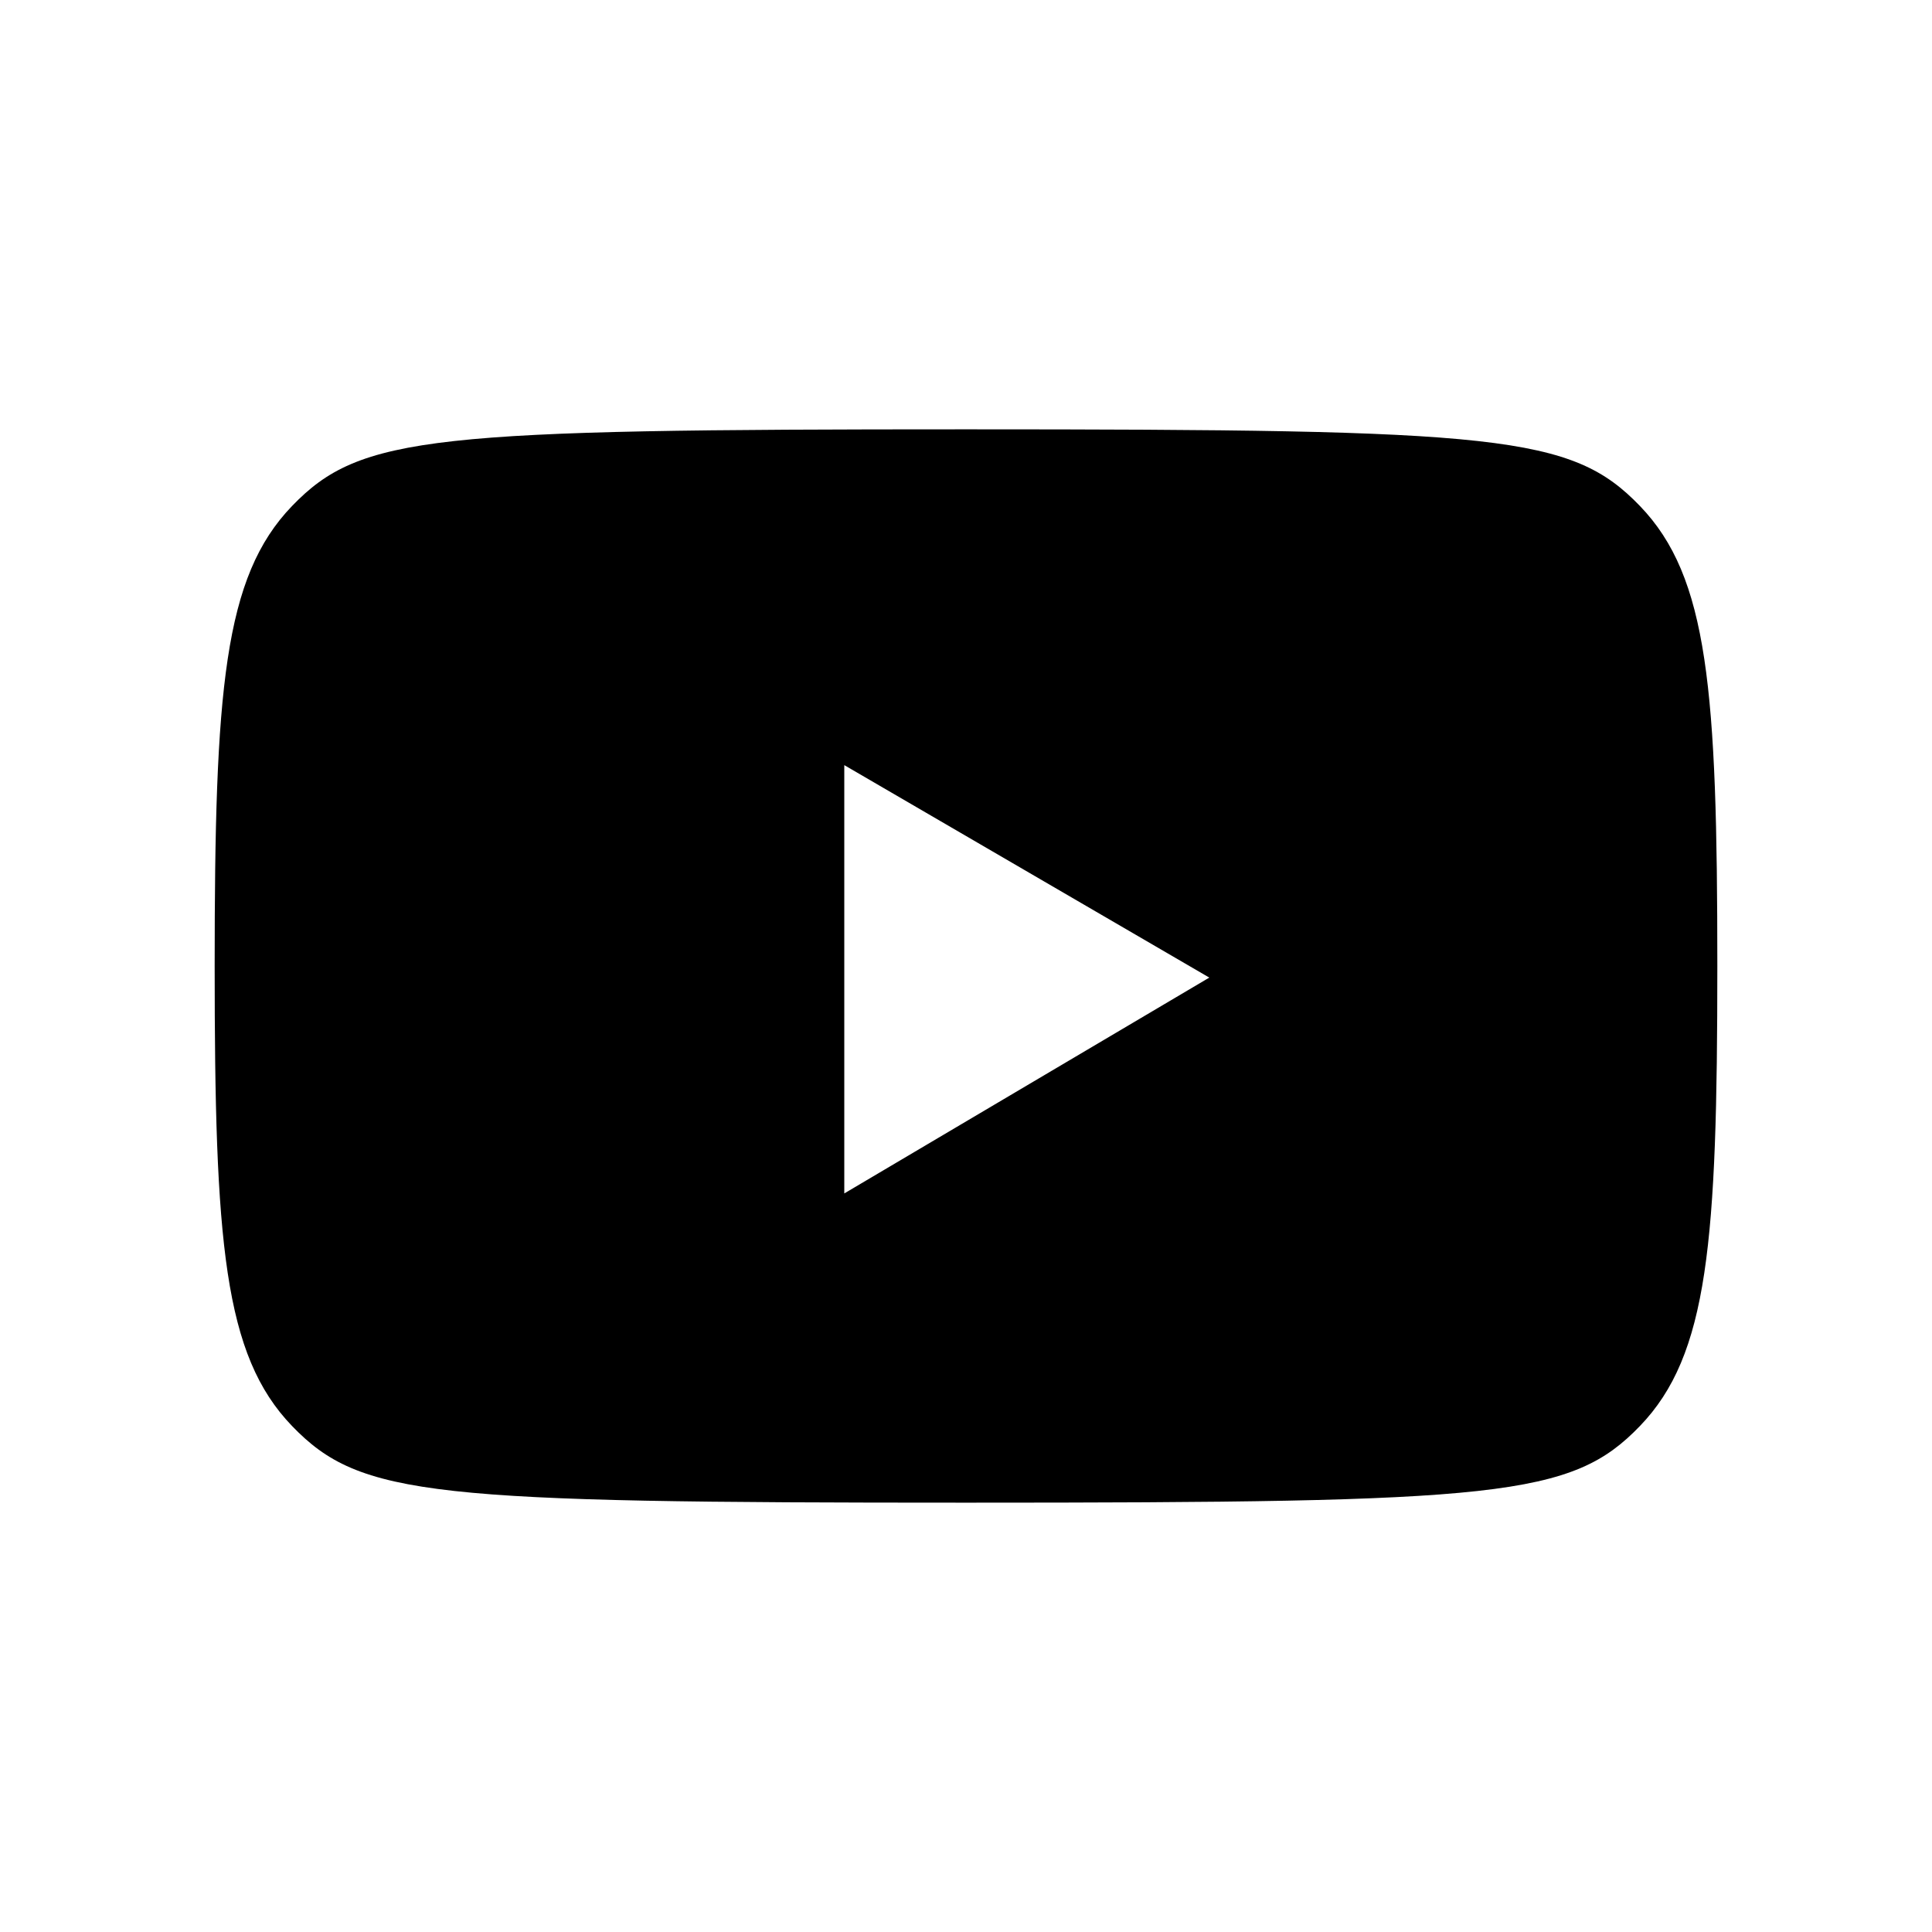
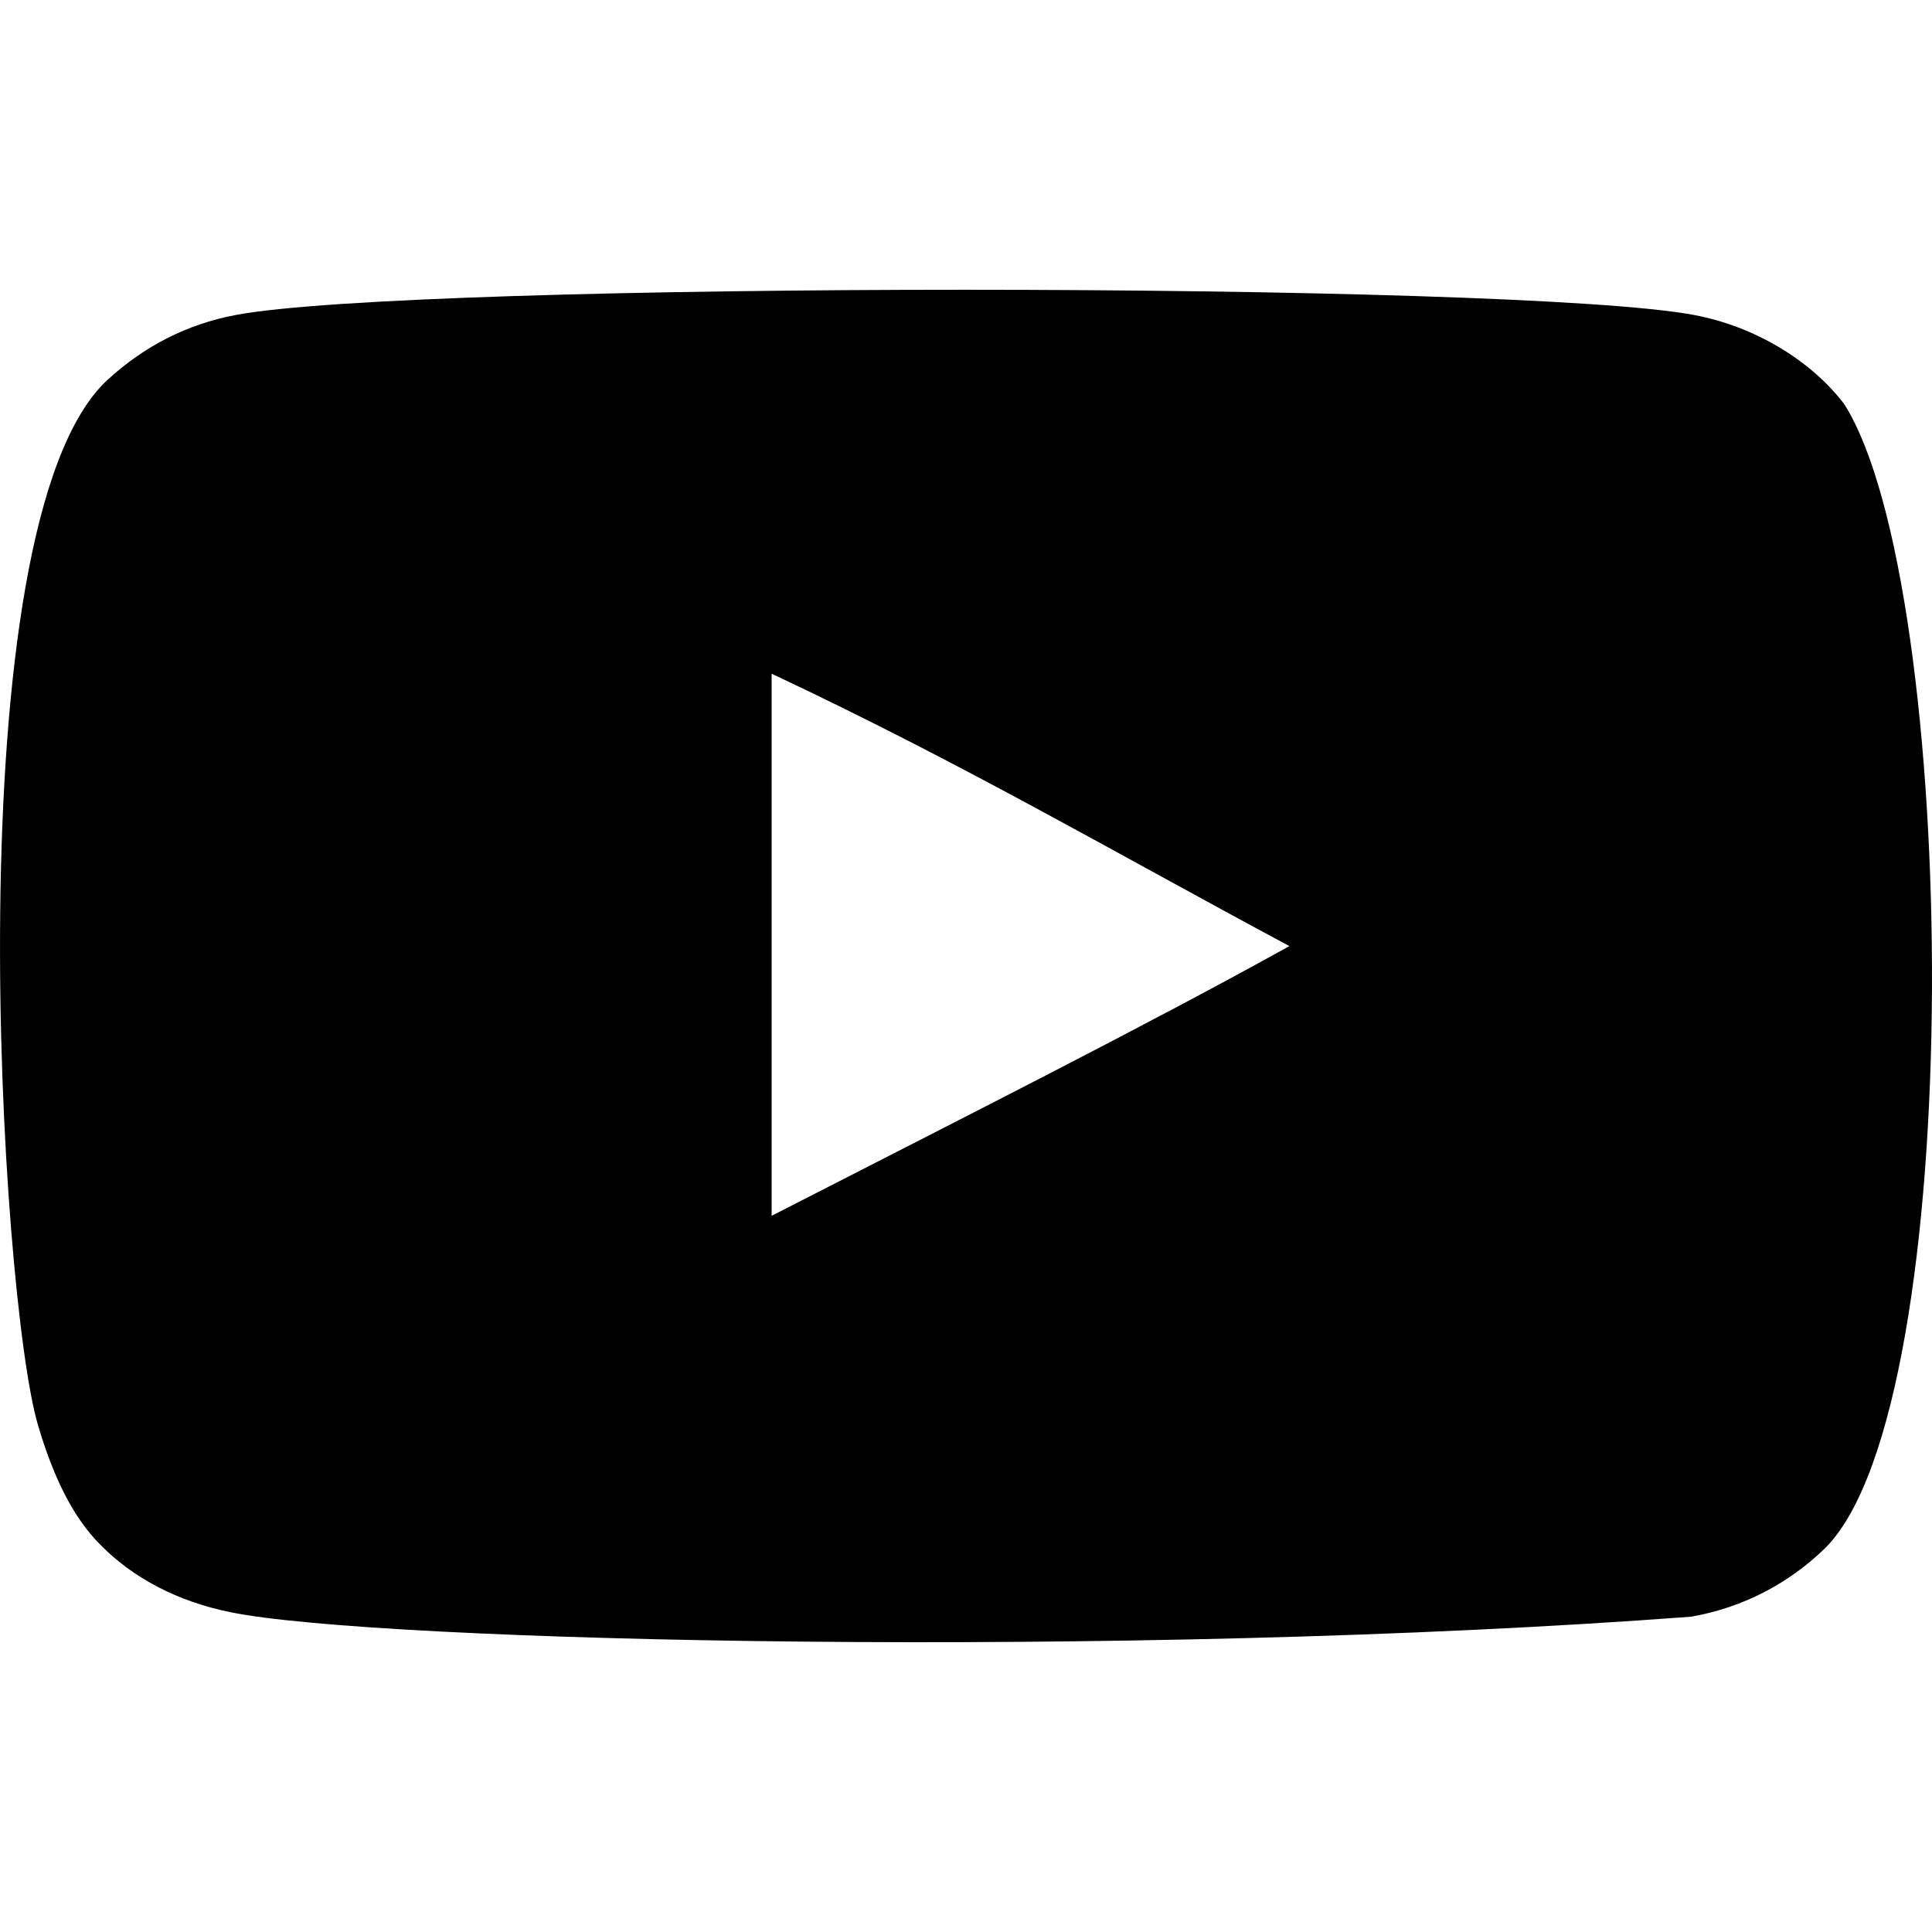
- <svg xmlns="http://www.w3.org/2000/svg" x="0px" y="0px" width="100" height="100" viewBox="0 0 72 72">
-   <path d="M61.115,18.856C63.666,21.503,64,25.709,64,36s-0.334,14.497-2.885,17.144C58.563,55.791,55.906,56,36,56 s-22.563-0.209-25.115-2.856C8.334,50.497,8,46.291,8,36s0.334-14.497,2.885-17.144S16.094,16,36,16S58.563,16.209,61.115,18.856z M31.464,44.476l13.603-8.044l-13.603-7.918V44.476z" />
+ <svg xmlns="http://www.w3.org/2000/svg" width="800px" height="800px" viewBox="0 -3 20 20" version="1.1">
+   <defs>
+ 
+ </defs>
+   <g id="Page-1" stroke="none" stroke-width="1" fill="none" fill-rule="evenodd">
+     <g id="Dribbble-Light-Preview" transform="translate(-300, -7442)" fill="#000000">
+       <g id="icons" transform="translate(56, 160)">
+         <path d="M251.988,7291.586 L251.988,7285.974 C253.981,7286.912 255.524,7287.817 257.348,7288.794 C255.843,7289.628 253.981,7290.565 251.988,7291.586 M263.091,7283.183 C262.747,7282.73 262.162,7282.378 261.538,7282.261 C259.705,7281.913 248.271,7281.912 246.439,7282.261 C245.939,7282.355 245.494,7282.582 245.111,7282.934 C243.5,7284.429 244.005,7292.452 244.393,7293.751 C244.557,7294.313 244.768,7294.719 245.034,7294.986 C245.376,7295.338 245.845,7295.58 246.384,7295.689 C247.893,7296.001 255.668,7296.175 261.506,7295.736 C262.044,7295.642 262.52,7295.391 262.896,7295.024 C264.386,7293.535 264.284,7285.062 263.091,7283.183" id="youtube-[#168]">
+ 
+ </path>
+       </g>
+     </g>
+   </g>
</svg>
